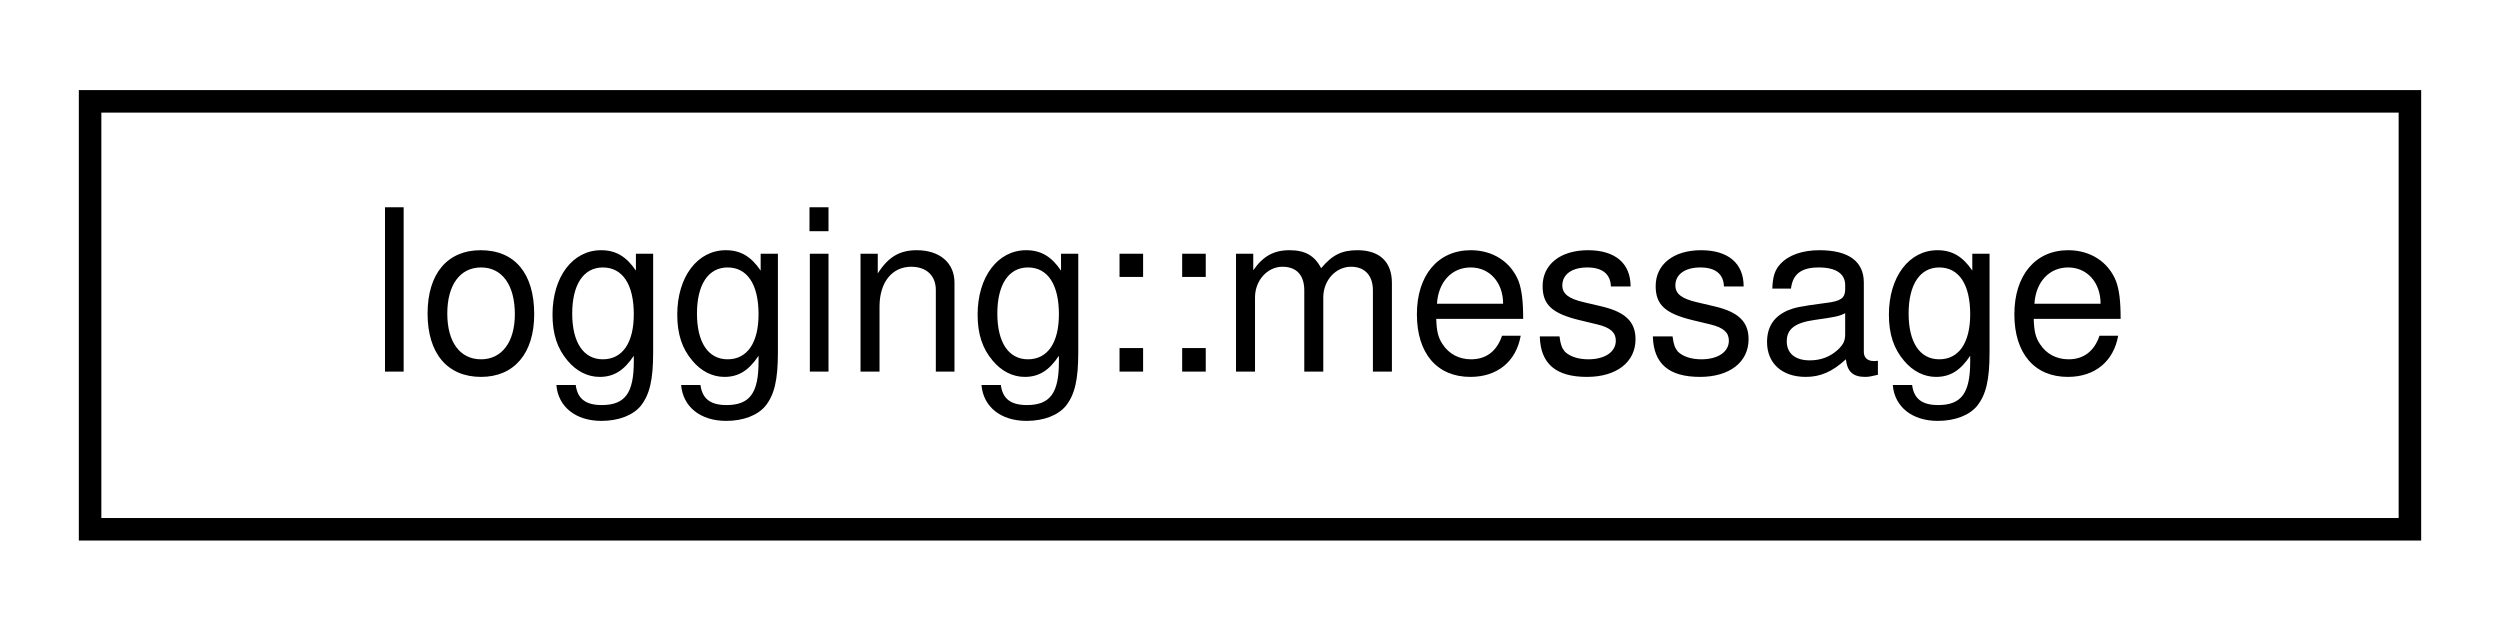
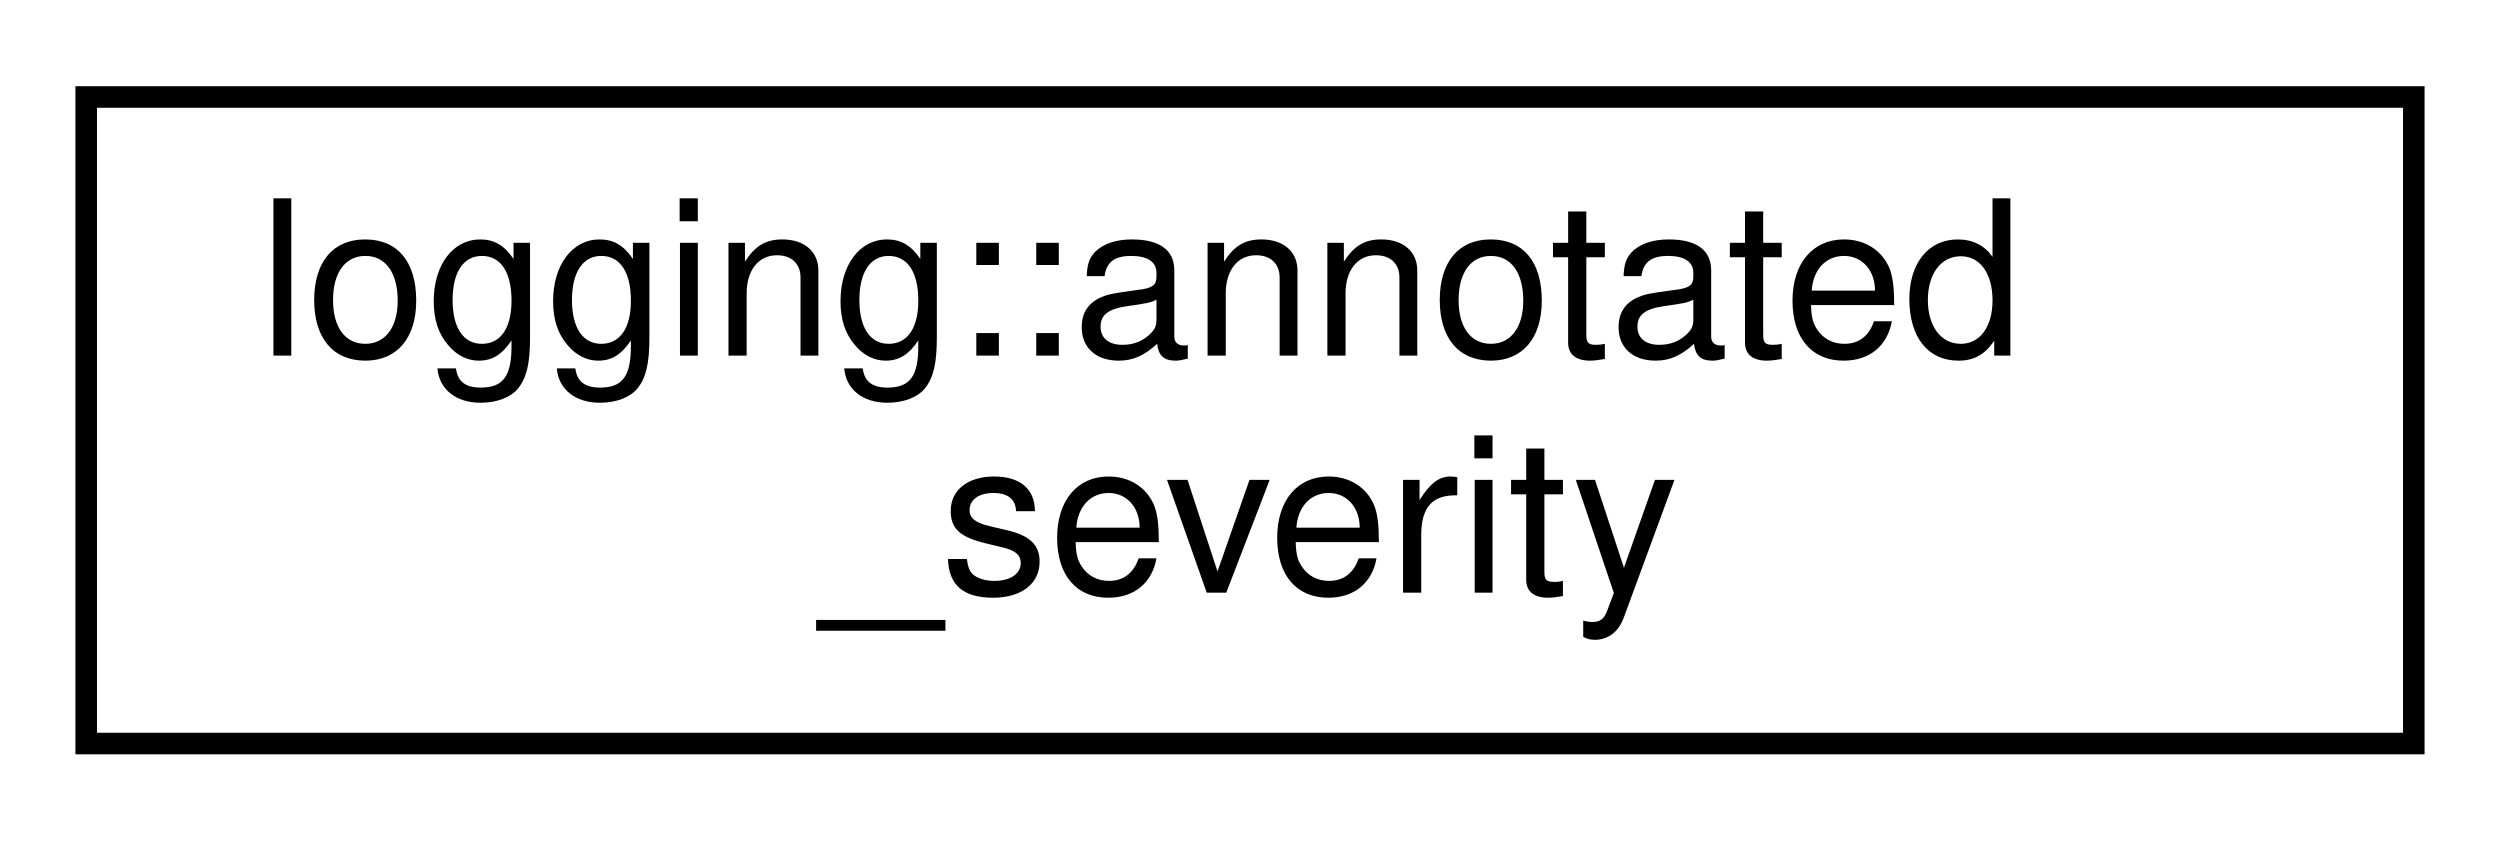
- <svg xmlns="http://www.w3.org/2000/svg" xmlns:xlink="http://www.w3.org/1999/xlink" width="111pt" height="28pt" viewBox="0.00 0.00 111.00 28.00">
-   <g id="graph0" class="graph" transform="scale(1 1) rotate(0) translate(4 24)">
+ <svg xmlns="http://www.w3.org/2000/svg" xmlns:xlink="http://www.w3.org/1999/xlink" width="116pt" height="39pt" viewBox="0.00 0.00 116.00 39.00">
+   <g id="graph0" class="graph" transform="scale(1 1) rotate(0) translate(4 35)">
    <g id="node1" class="node">
      <g id="a_node1">
-         <a xlink:href="structlogging_1_1message.html" target="_top" xlink:title=" ">
-           <polygon fill="none" stroke="black" points="0,-0.5 0,-19.5 103,-19.5 103,-0.5 0,-0.5" />
-           <text text-anchor="middle" x="51.5" y="-7.5" font-family="Helvetica,sans-Serif" font-size="10.00">logging::message</text>
+         <a xlink:href="structlogging_1_1annotated__severity.html" target="_top" xlink:title=" ">
+           <polygon fill="none" stroke="black" points="0,-0.5 0,-30.5 108,-30.5 108,-0.5 0,-0.5" />
+           <text text-anchor="start" x="8" y="-18.5" font-family="Helvetica,sans-Serif" font-size="10.00">logging::annotated</text>
+           <text text-anchor="middle" x="54" y="-7.5" font-family="Helvetica,sans-Serif" font-size="10.00">_severity</text>
        </a>
      </g>
    </g>
  </g>
</svg>
